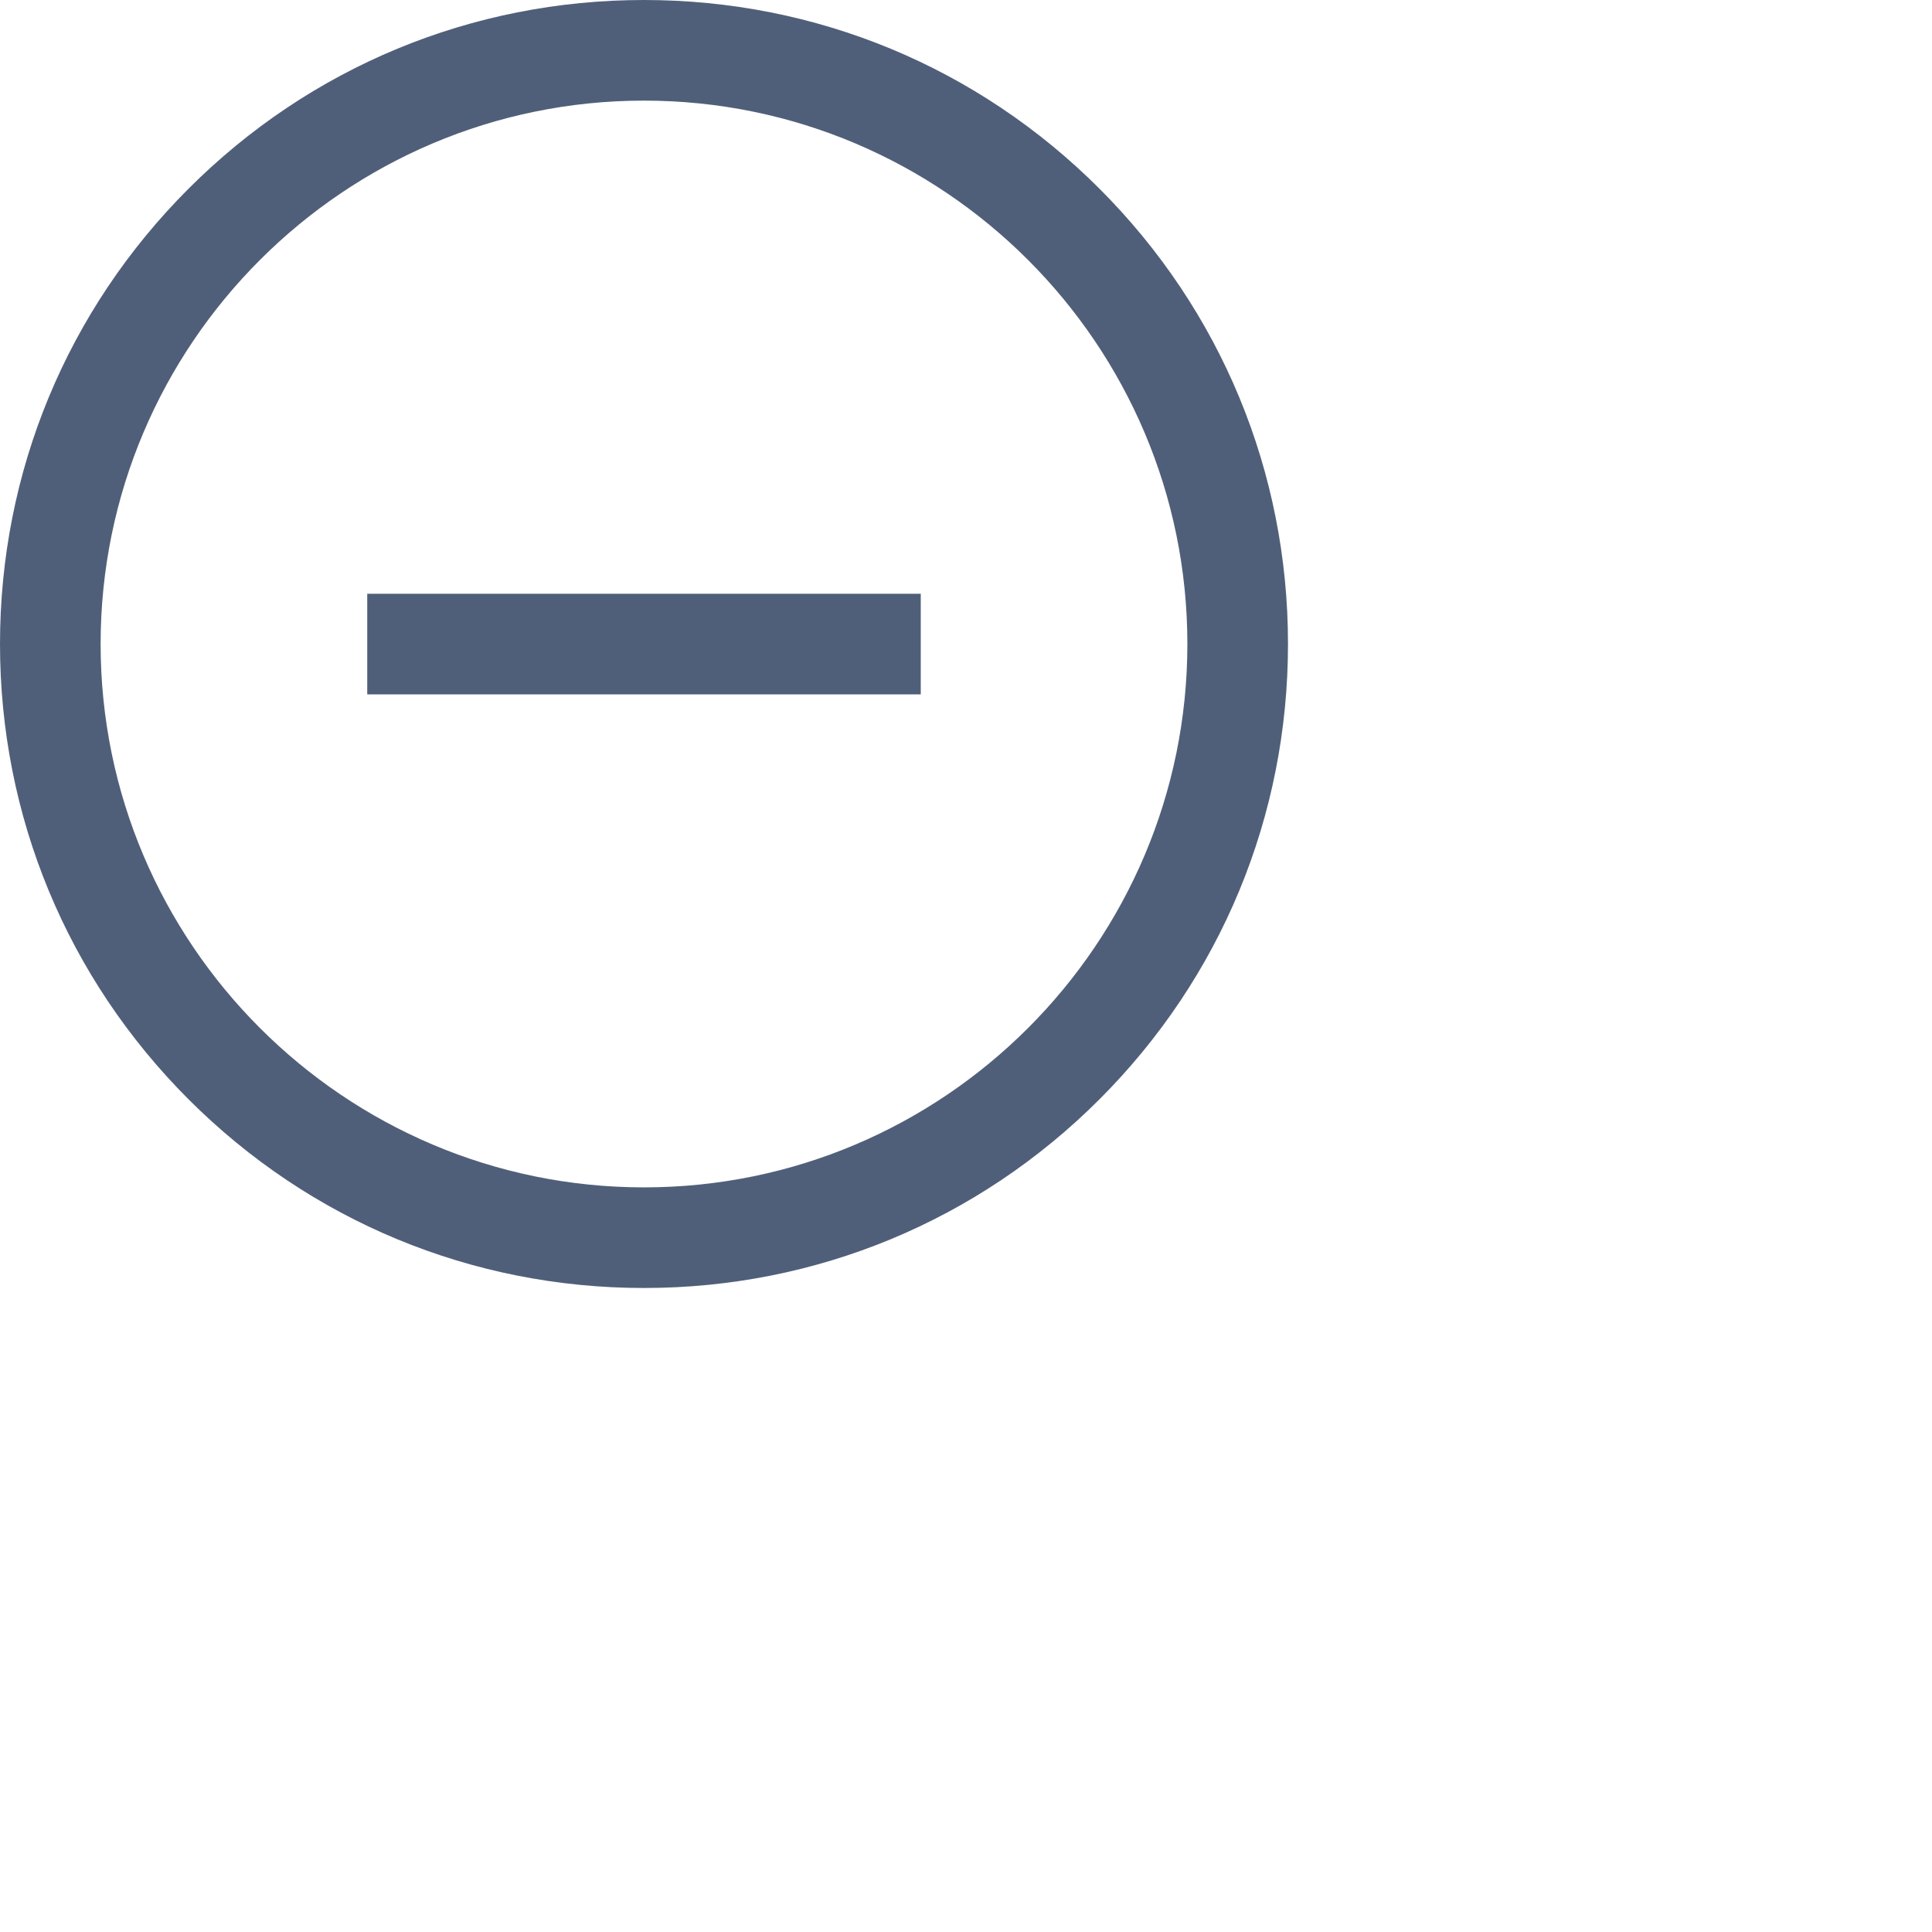
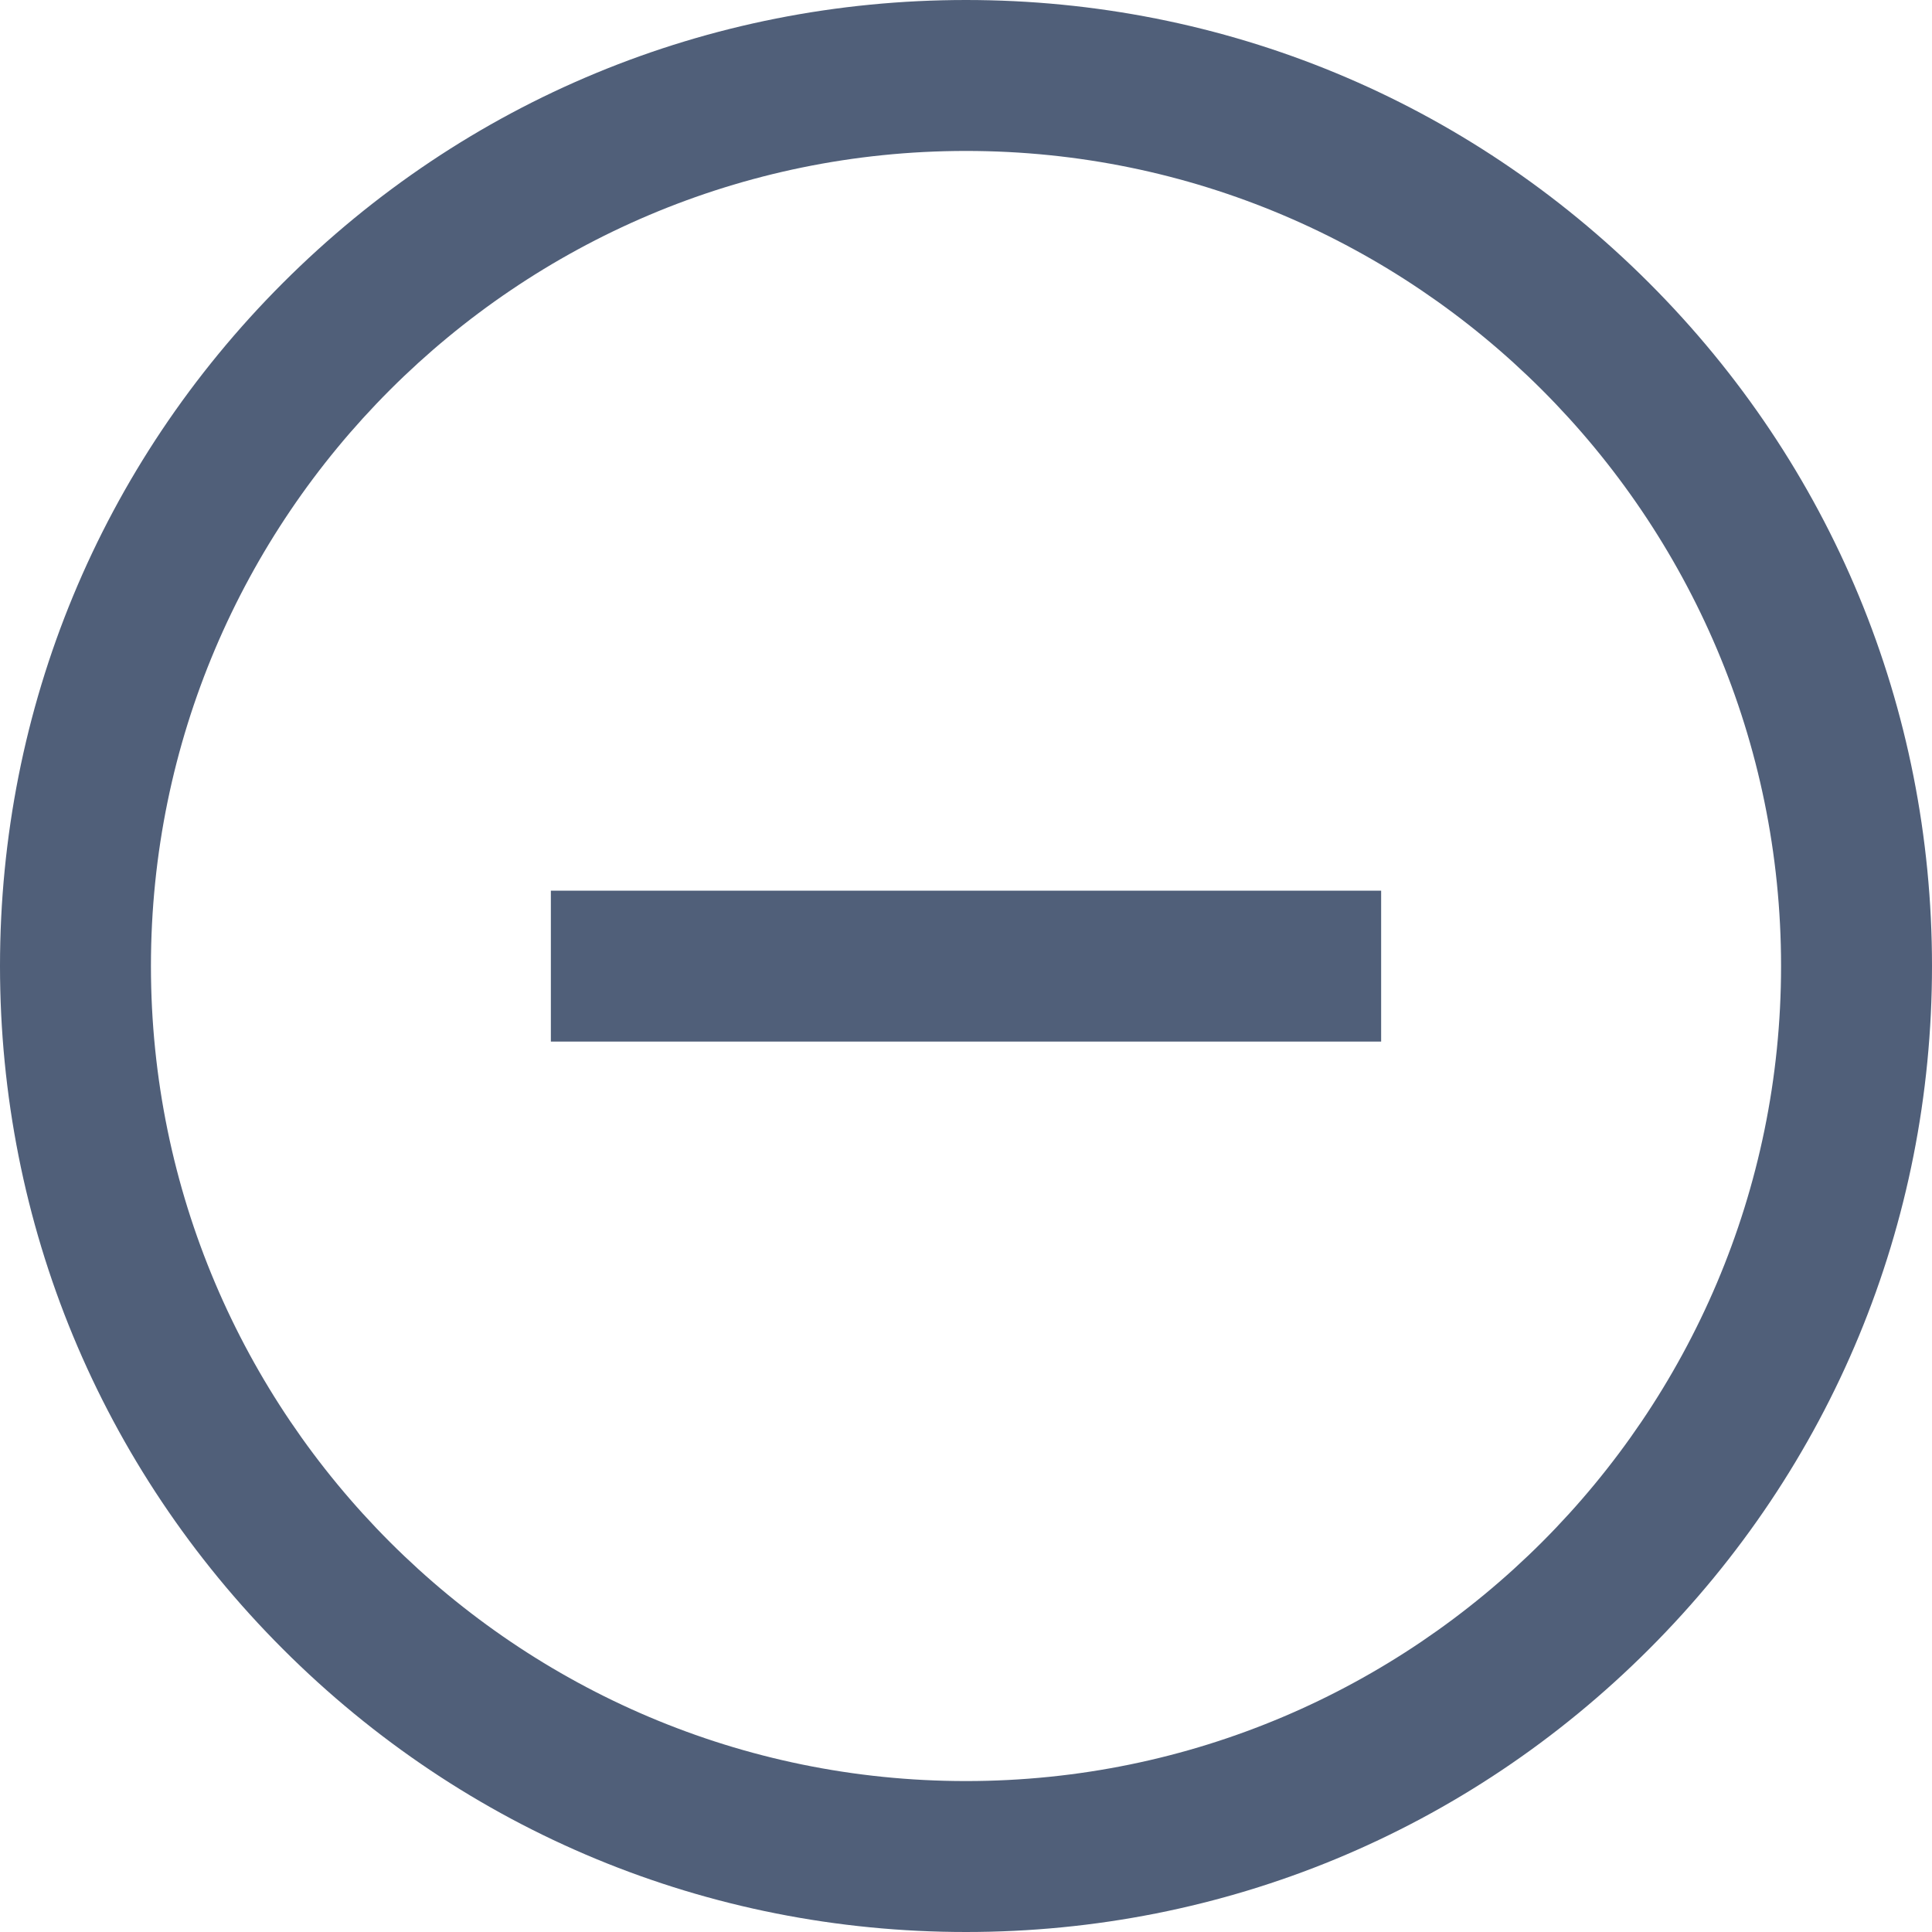
- <svg xmlns="http://www.w3.org/2000/svg" width="24" height="24" viewBox="0 0 24 24" fill="none">
+ <svg xmlns="http://www.w3.org/2000/svg" width="16" height="16" viewBox="0 0 16 16" fill="none">
  <path d="M8 0C10.137 0 12.146 0.832 13.657 2.343C15.168 3.854 16 5.863 16 8C16 10.137 15.168 12.146 13.657 13.657C12.146 15.168 10.137 16 8 16C5.863 16 3.854 15.168 2.343 13.657C0.832 12.146 0 10.137 0 8C0 5.863 0.832 3.854 2.343 2.343C3.854 0.832 5.863 0 8 0ZM8 14.75C11.722 14.75 14.75 11.722 14.75 8C14.75 4.278 11.722 1.25 8 1.25C4.278 1.25 1.25 4.278 1.25 8C1.25 11.722 4.278 14.75 8 14.75ZM4.562 8.626H11.438V7.376H4.562V8.626Z" fill="#505F79" />
</svg>
